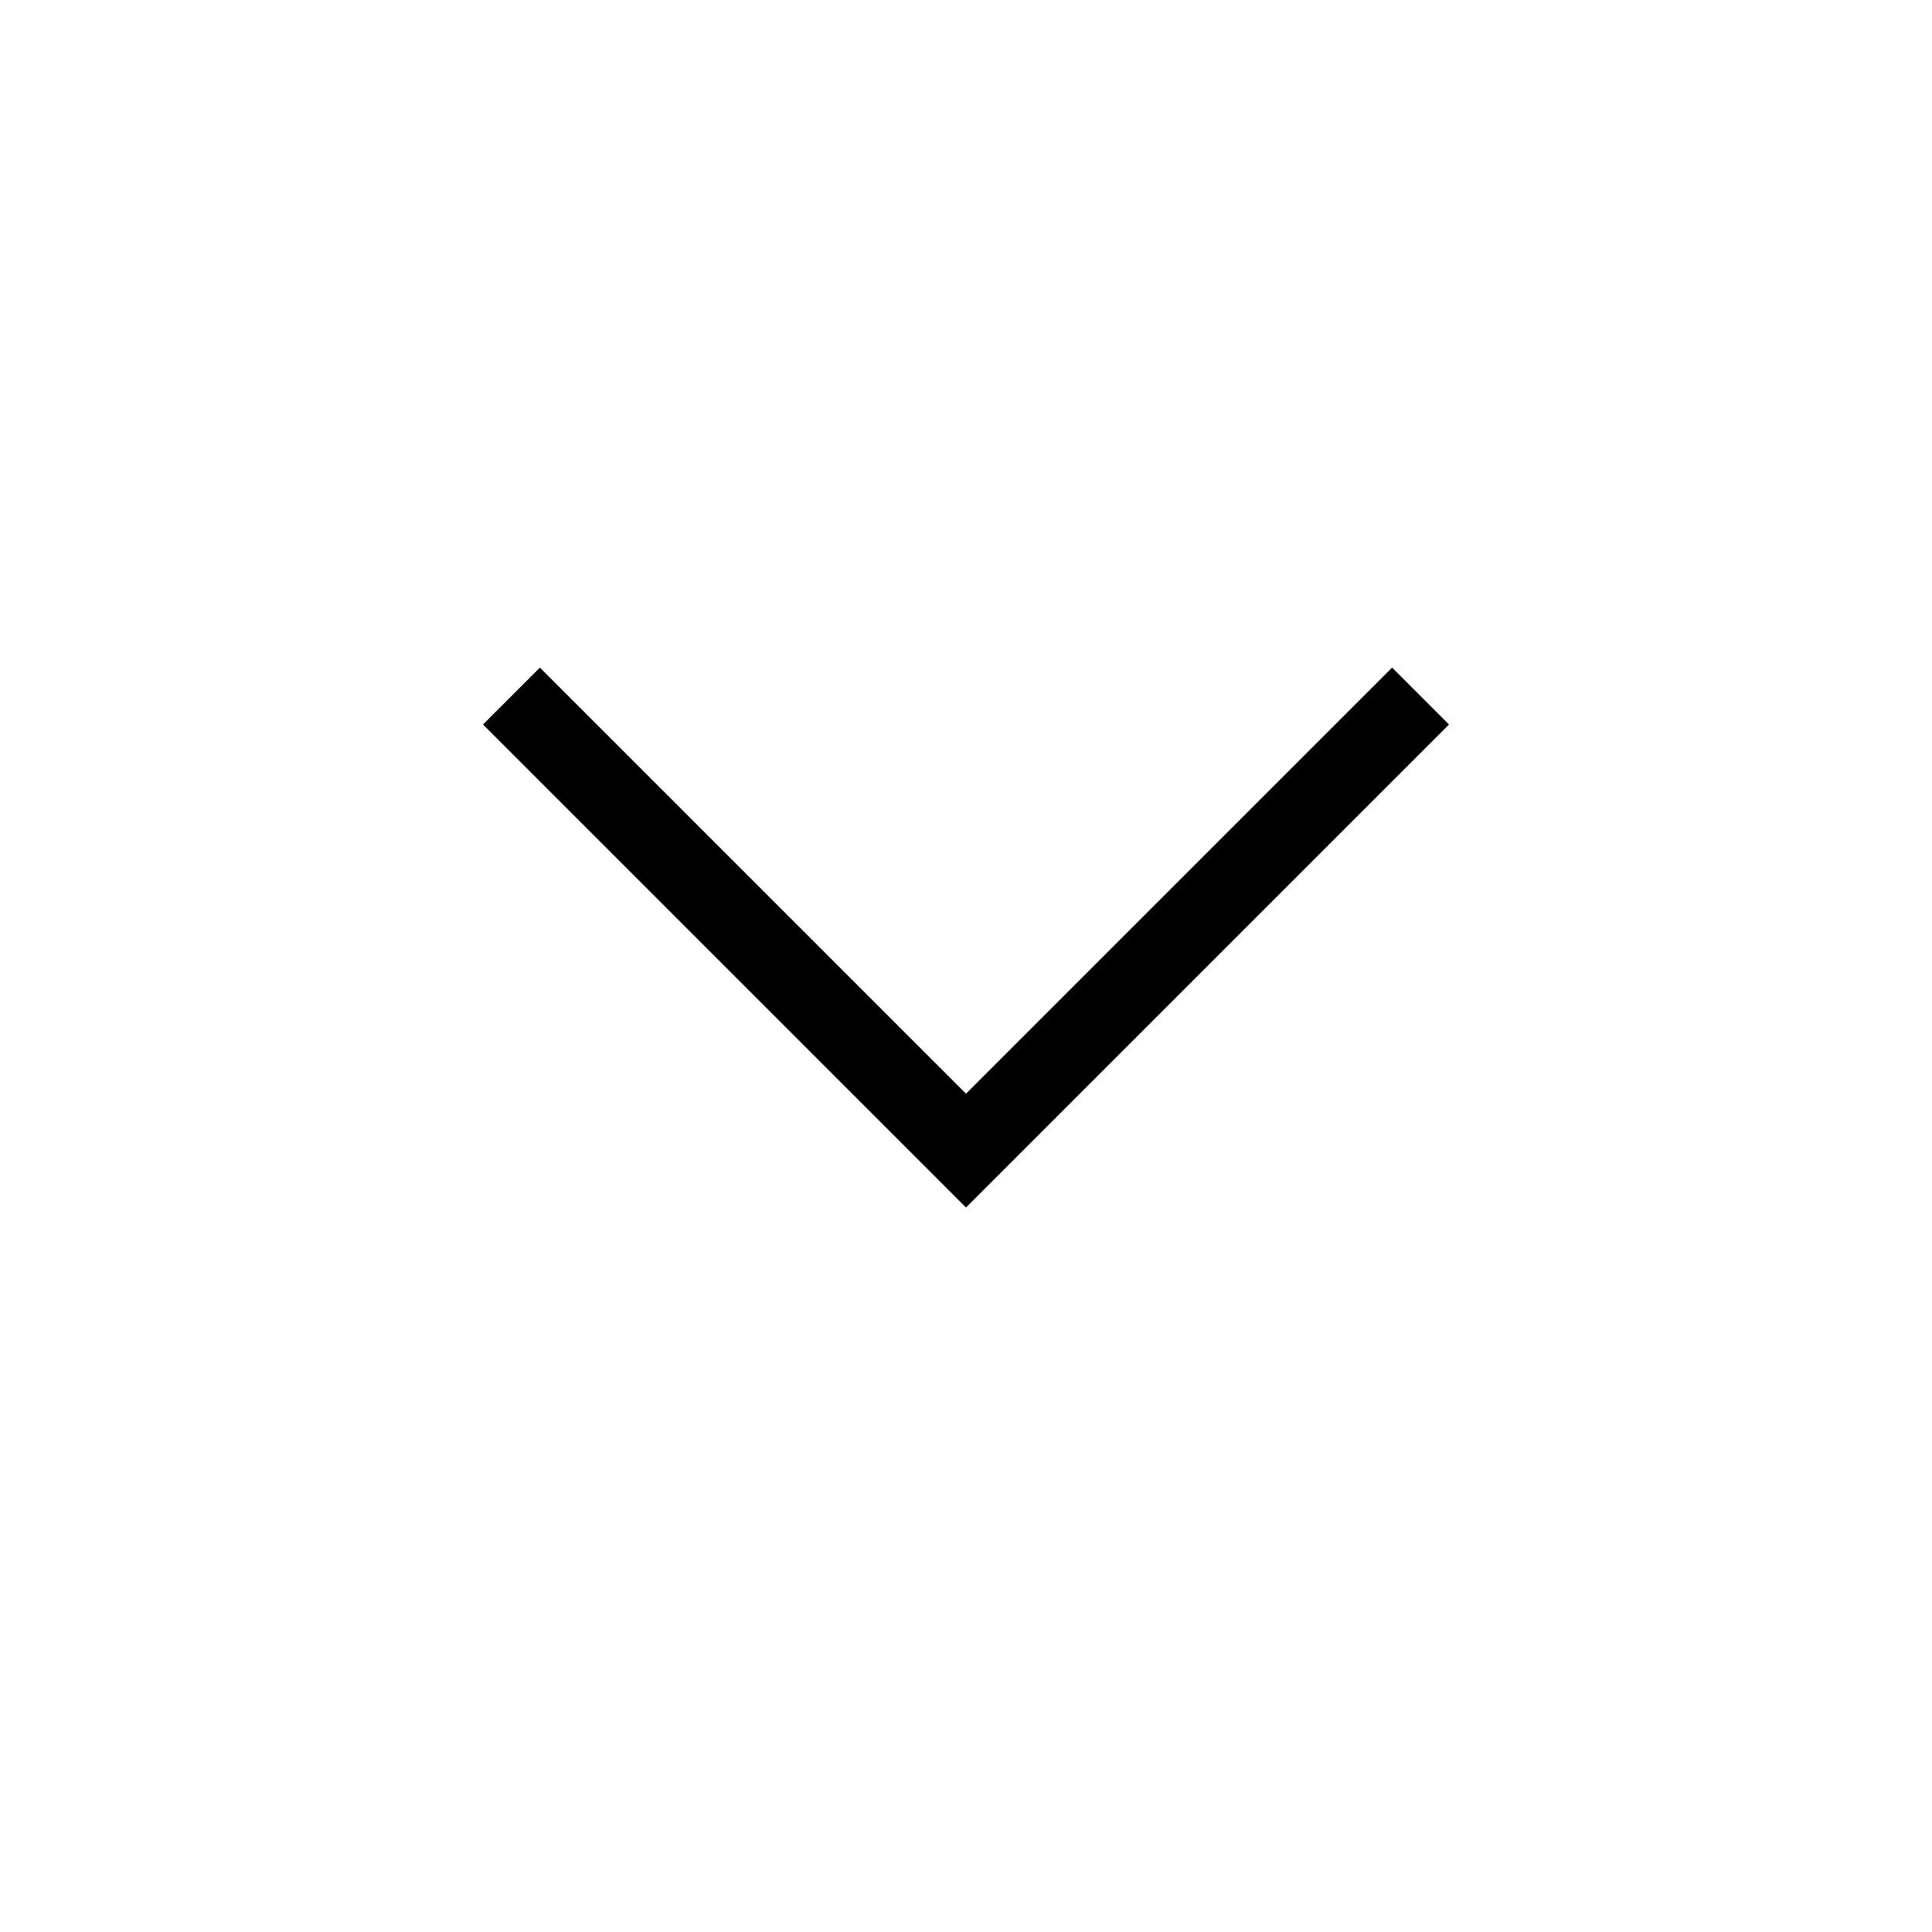
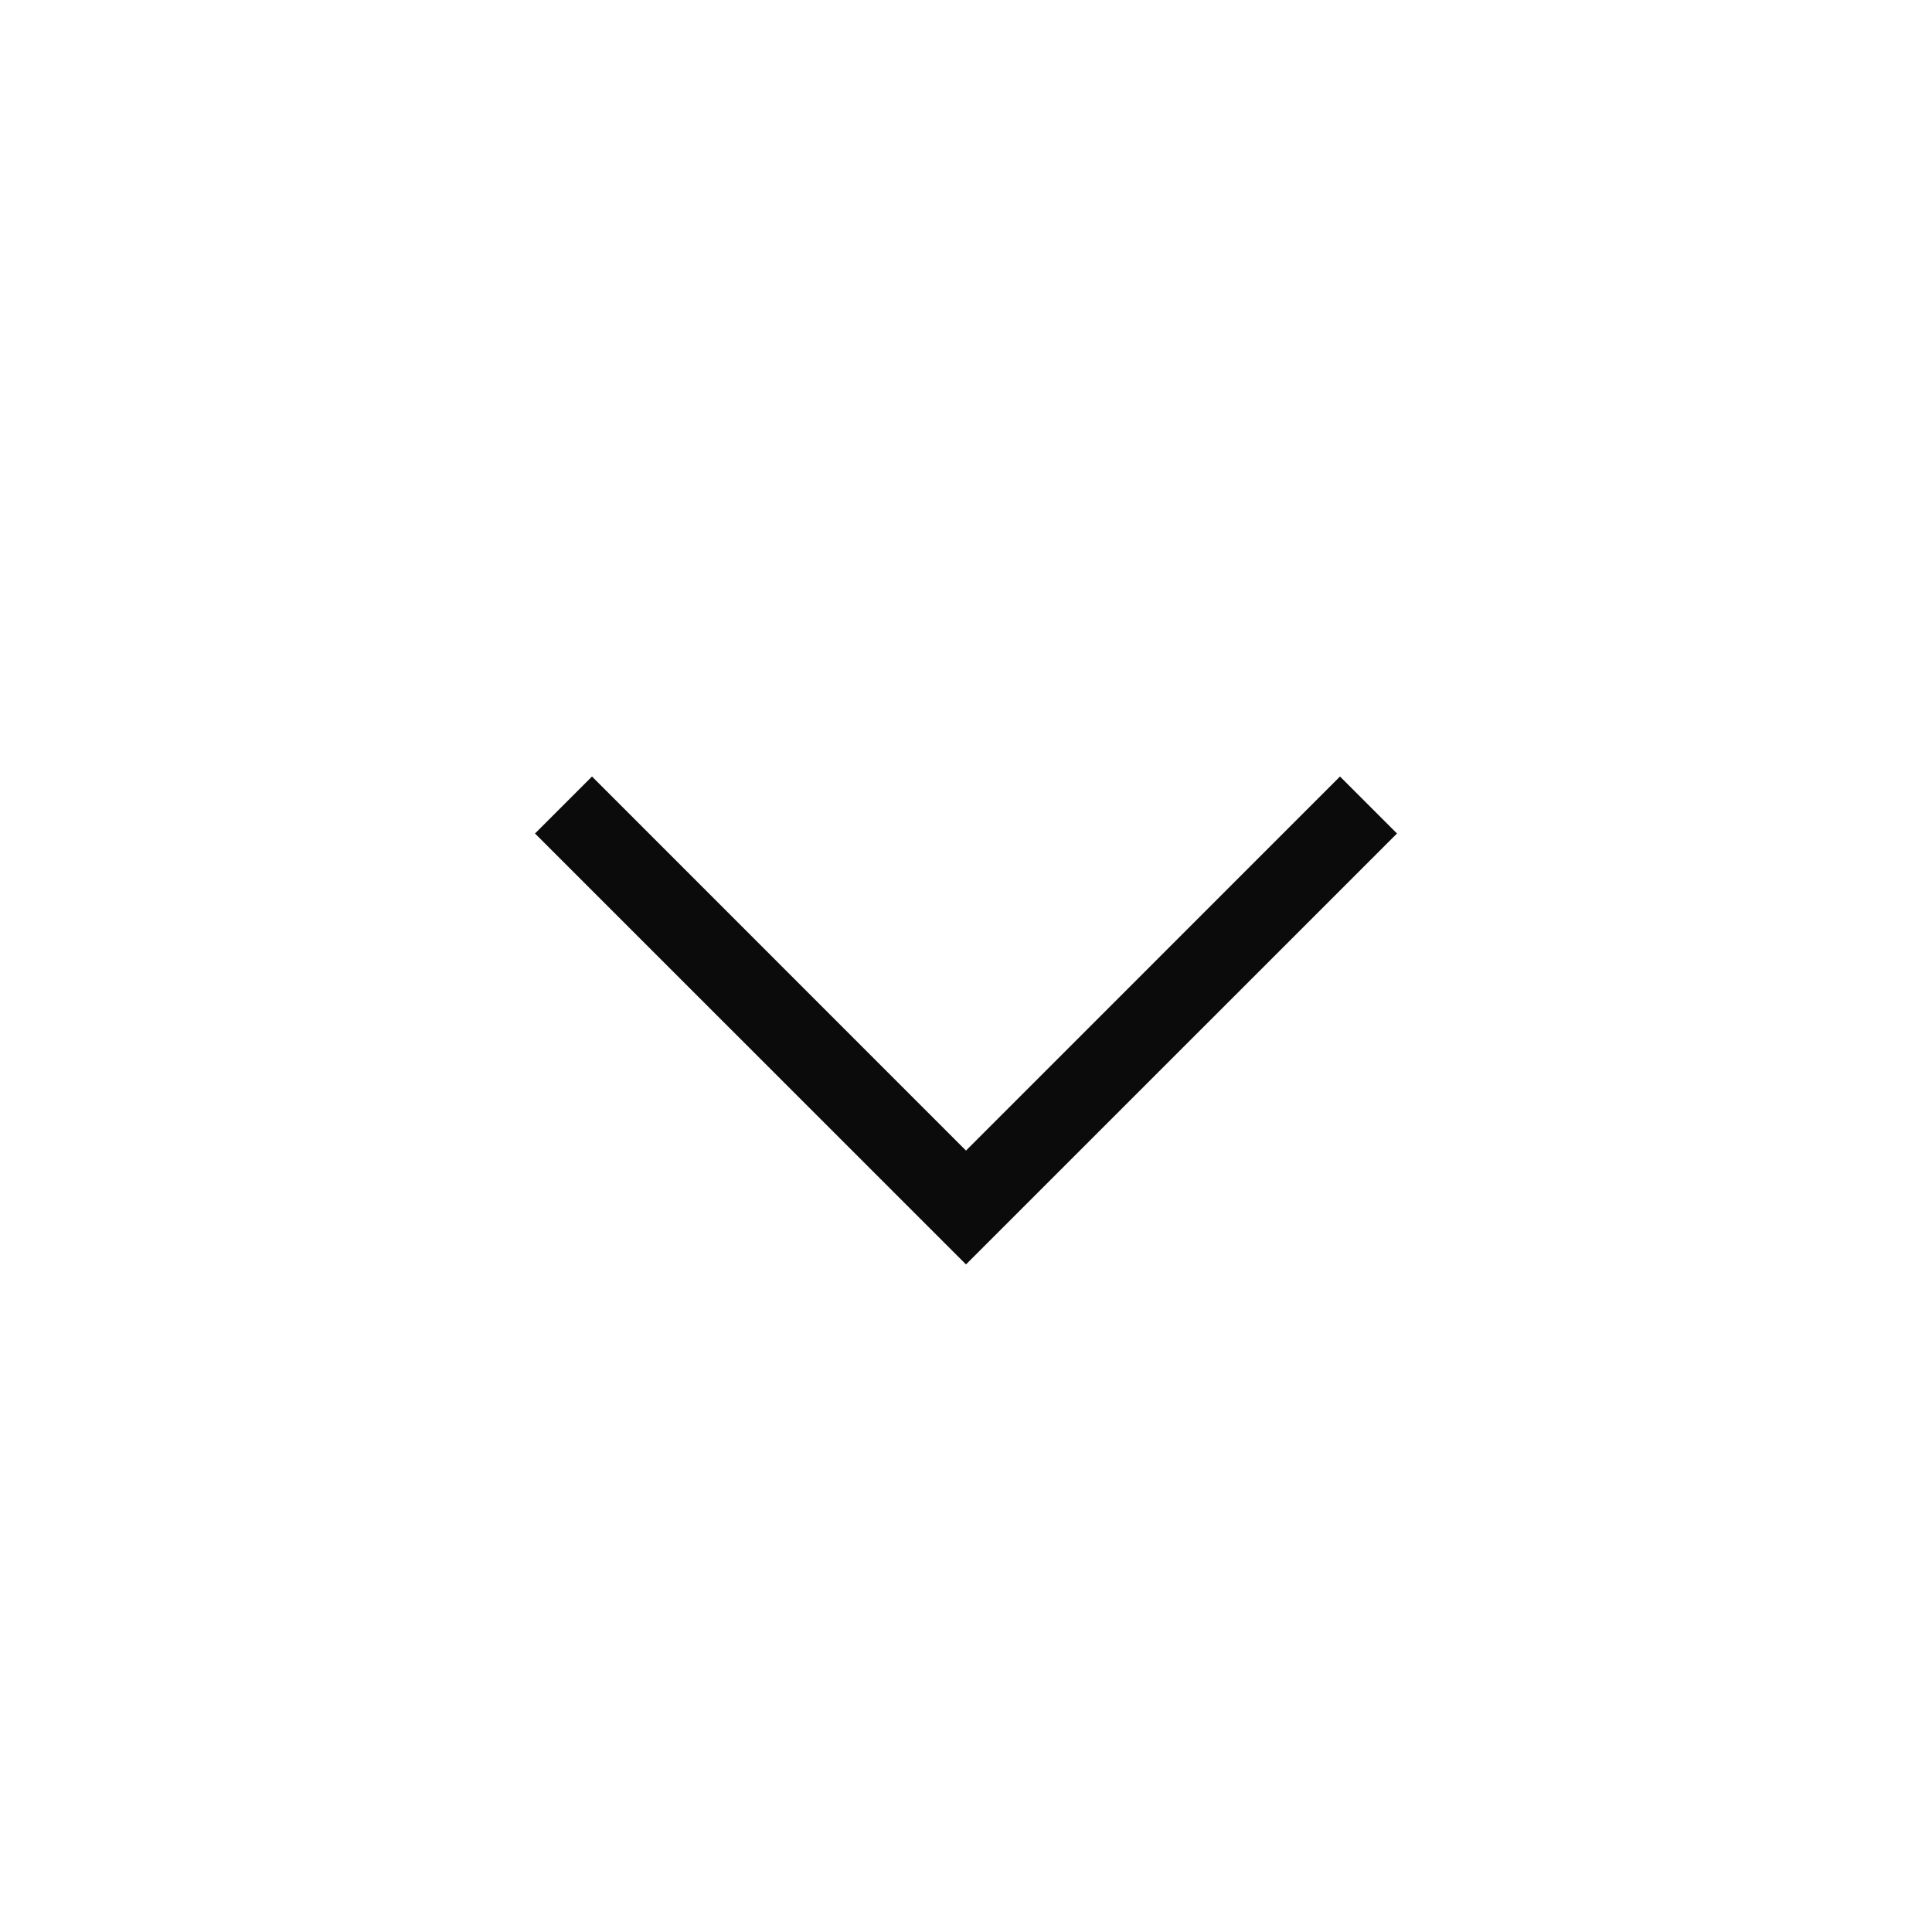
- <svg xmlns="http://www.w3.org/2000/svg" width="24" height="24" viewBox="0 0 24 24" fill="currentColor">
-   <path d="M 12 15 L 6 9 L 6.707 8.293 L 12 13.586 L 17.293 8.293 L 18 9 L 12 15 Z" fill-rule="evenodd" />
+ <svg xmlns="http://www.w3.org/2000/svg" width="24" height="24" viewBox="0 0 24 24" fill="none">
+   <path fill-rule="evenodd" clip-rule="evenodd" d="M6.646 10.354L7.354 9.646L12 14.293L16.646 9.646L17.354 10.354L12 15.707L6.646 10.354Z" fill="#0B0B0C" />
</svg>
